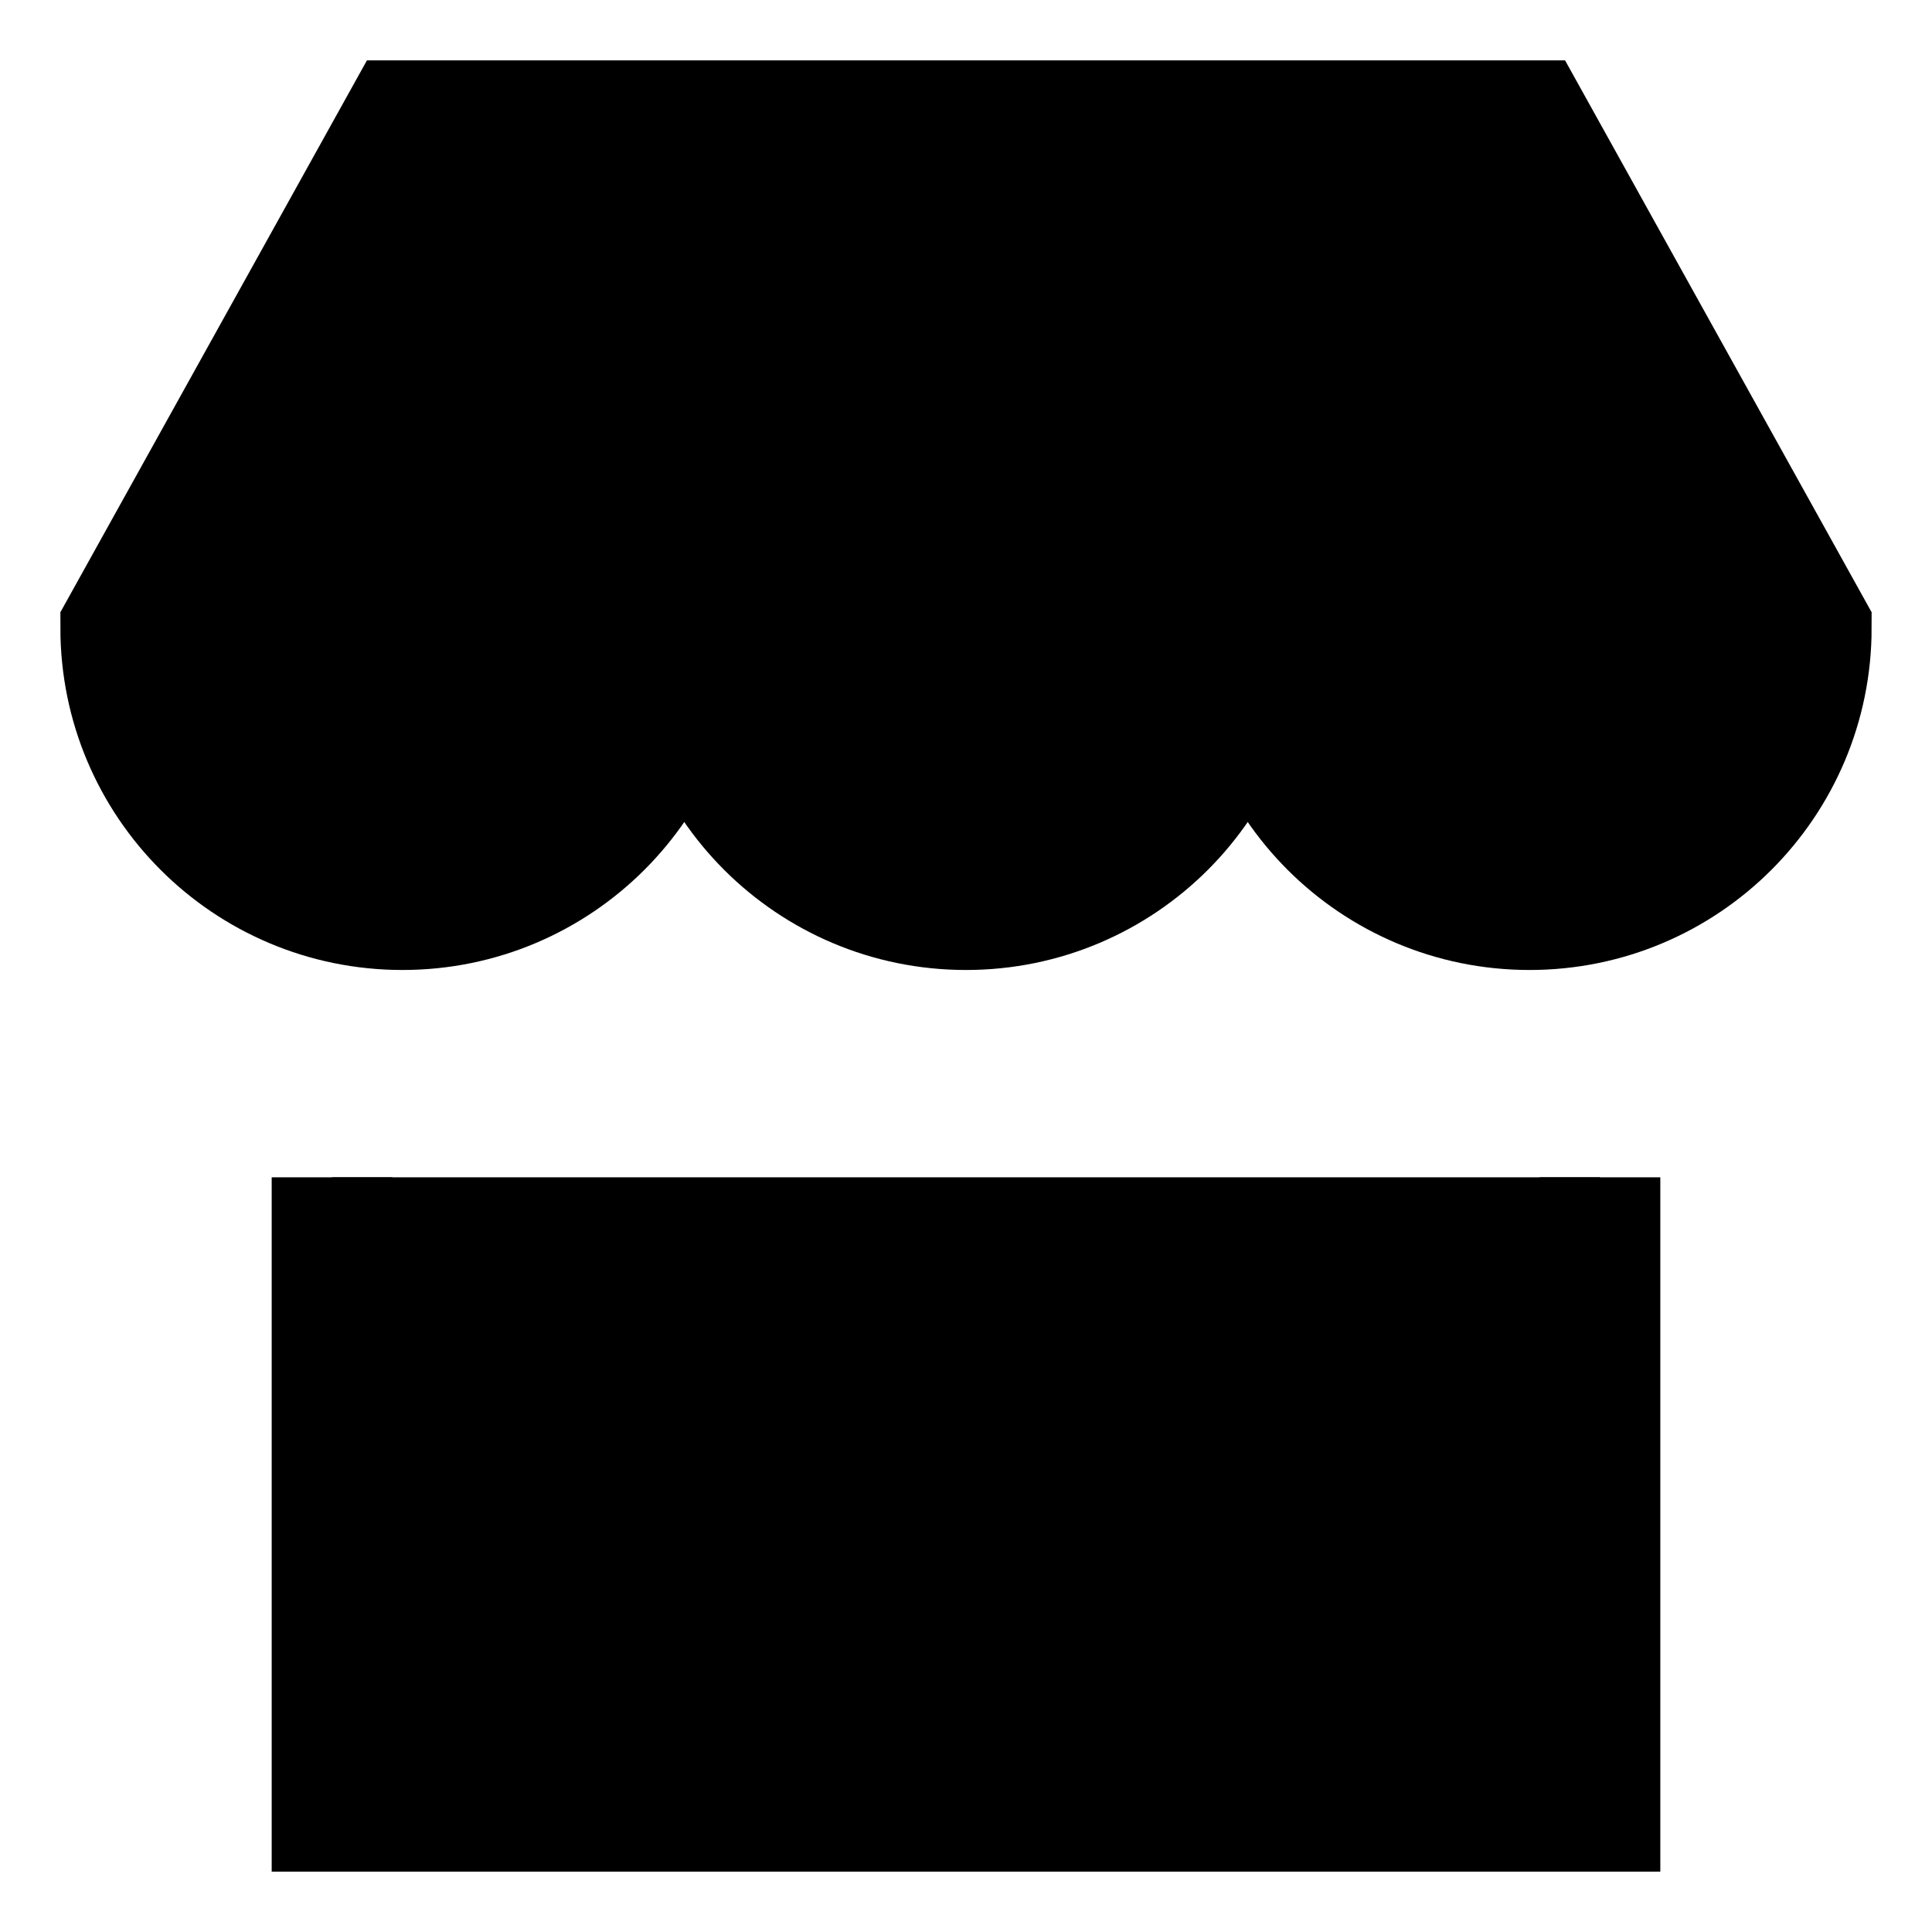
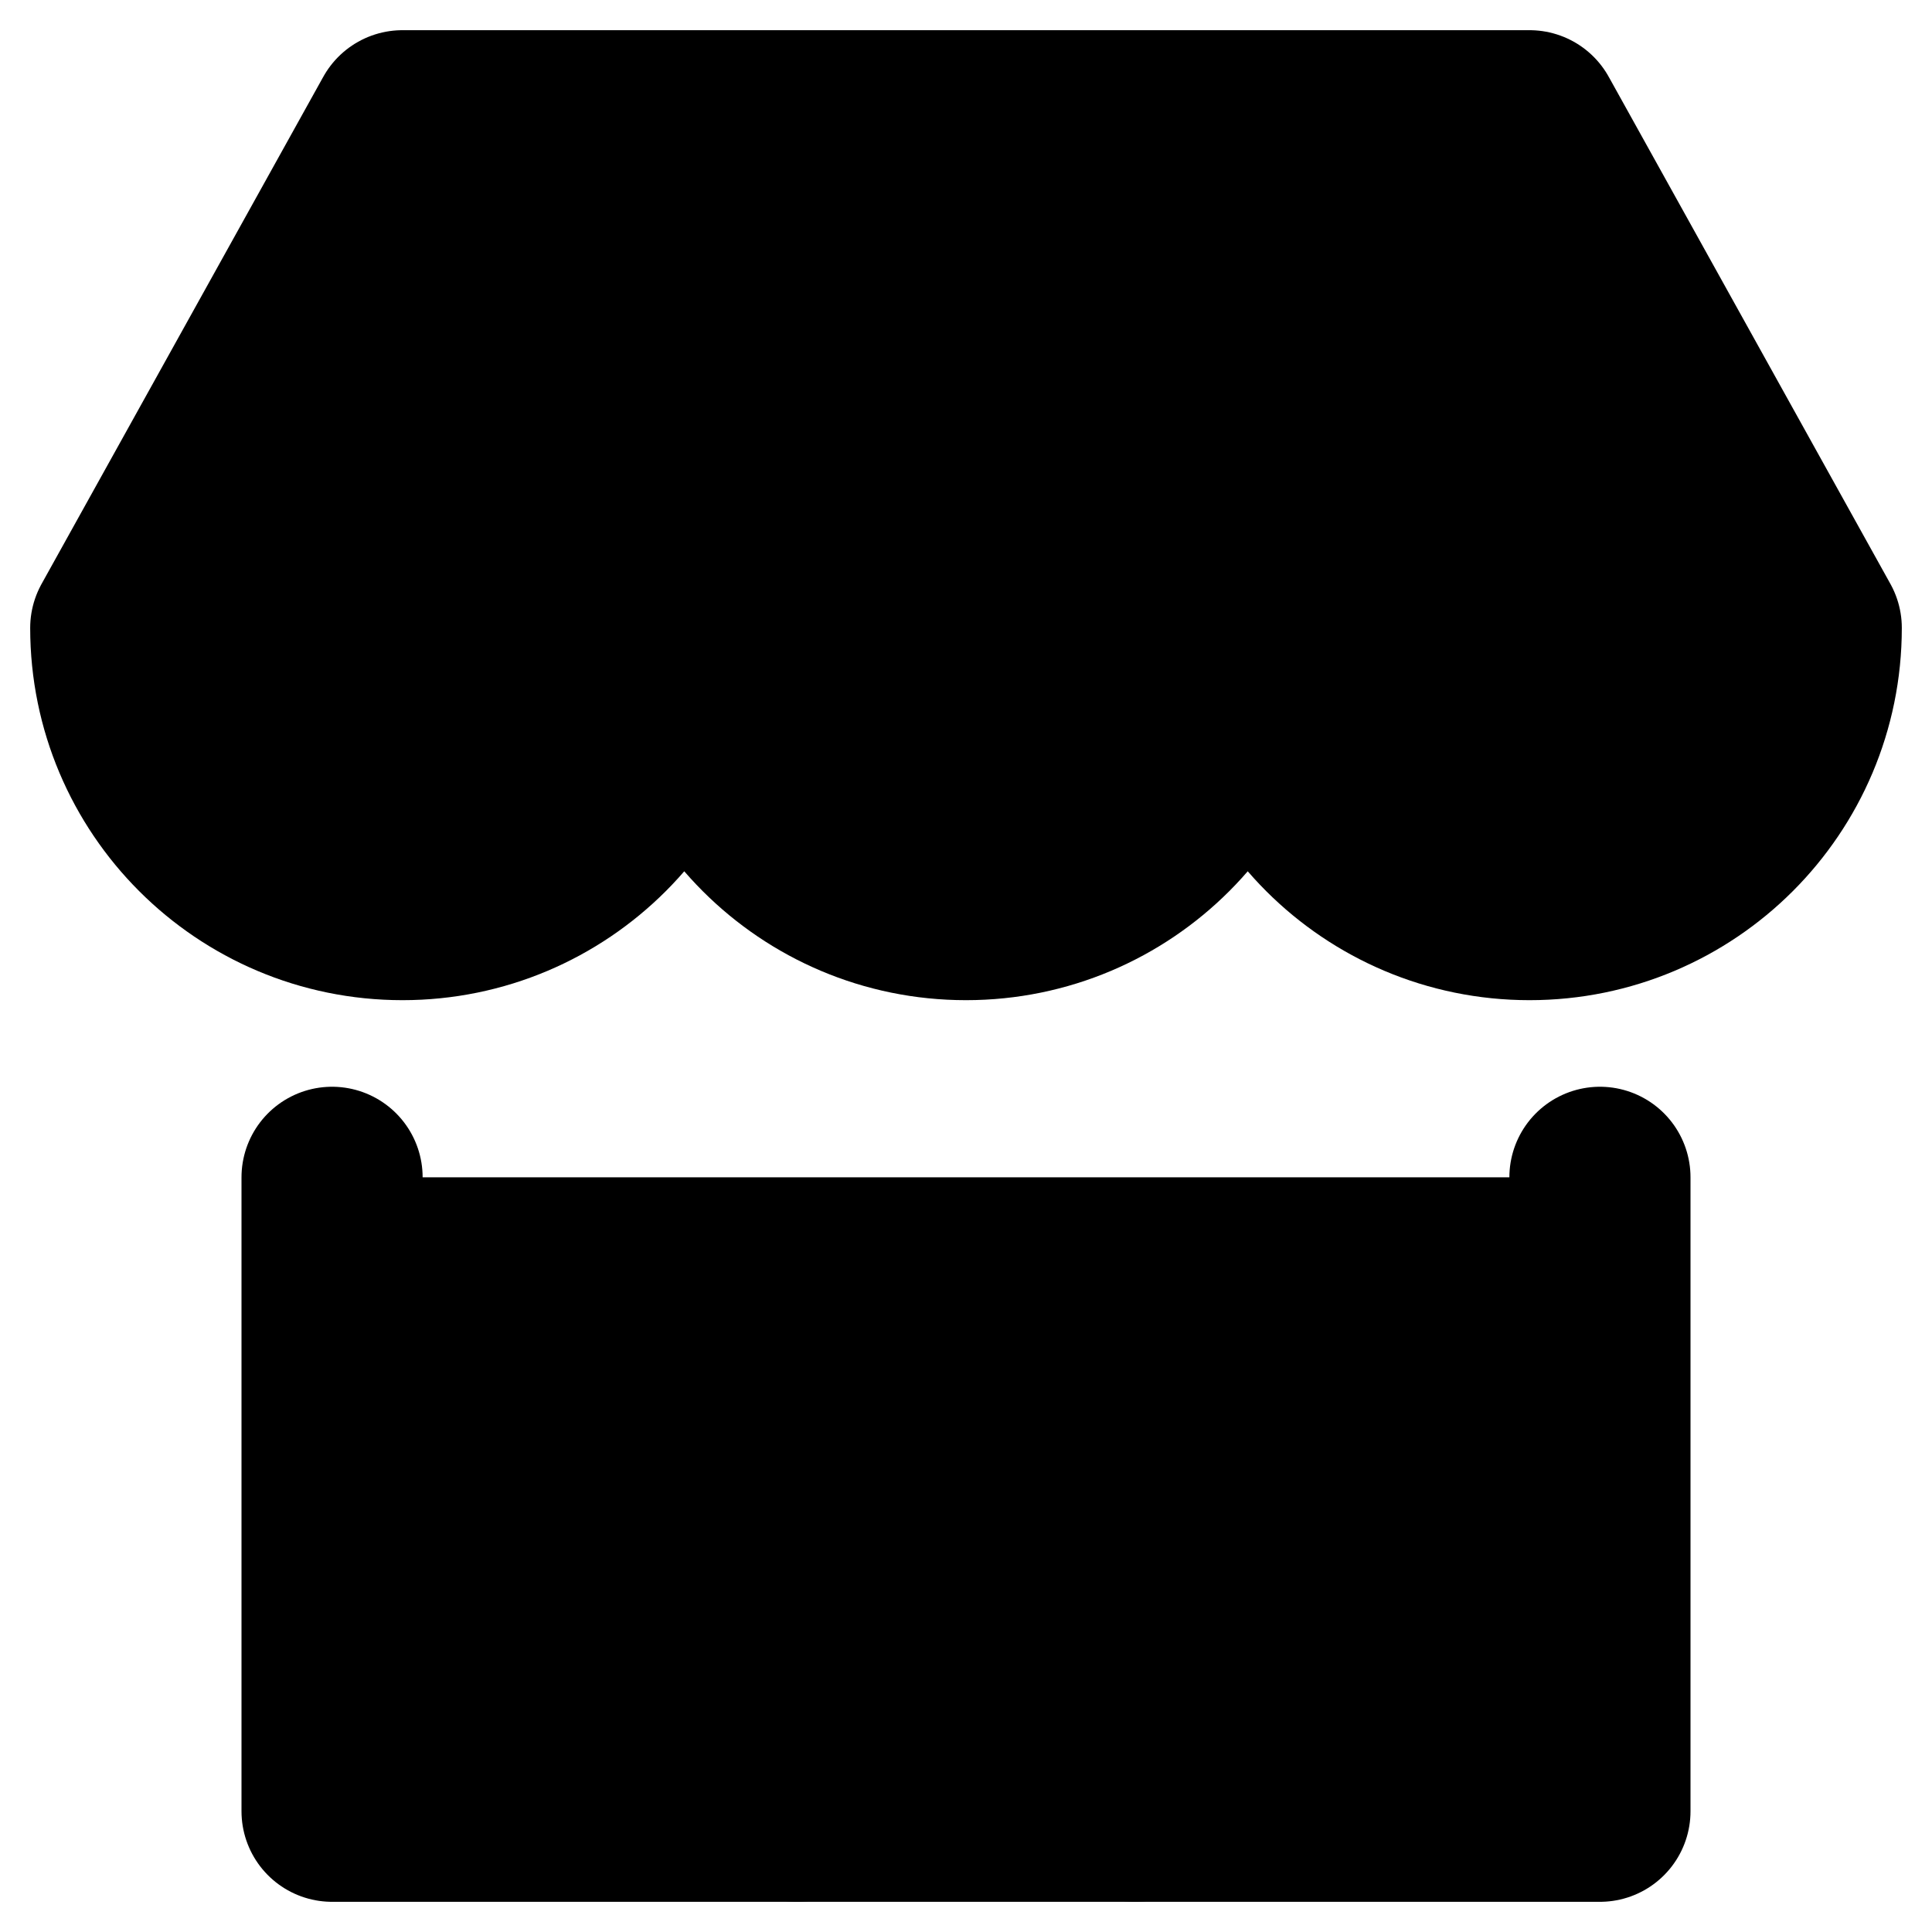
<svg xmlns="http://www.w3.org/2000/svg" viewBox="0 0 16 16">
  <g id="mpa-store">
-     <path d="M12.667 1H3.333L1 5.2C1 6.489 2.044 7.533 3.333 7.533C4.622 7.533 5.667 6.489 5.667 5.2C5.667 6.489 6.711 7.533 8 7.533C9.289 7.533 10.333 6.489 10.333 5.2C10.333 6.489 11.378 7.533 12.667 7.533C13.956 7.533 15 6.489 15 5.2L12.667 1Z" stroke="#000000" strokewidth="1.5" strokemiterlimit="10" strokelinecap="round" strokelinejoin="round" />
-     <path d="M13.25 9.75V15H2.75V9.75" stroke="#000000" strokewidth="1.5" strokemiterlimit="10" strokelinecap="round" strokelinejoin="round" />
-     <path d="M6.6 15V11.267H9.4V15" stroke="#000000" strokewidth="1.5" strokemiterlimit="10" strokelinecap="round" strokelinejoin="round" />
+     <path d="M12.667 1H3.333L1 5.2C1 6.489 2.044 7.533 3.333 7.533C4.622 7.533 5.667 6.489 5.667 5.2C5.667 6.489 6.711 7.533 8 7.533C9.289 7.533 10.333 6.489 10.333 5.2C10.333 6.489 11.378 7.533 12.667 7.533C13.956 7.533 15 6.489 15 5.2L12.667 1Z" stroke="#000000" stroke-width="1.5" stroke-miterlimit="10" stroke-linecap="round" stroke-linejoin="round" />
+     <path d="M13.25 9.75V15H2.75V9.75" stroke="#000000" stroke-width="1.5" stroke-miterlimit="10" stroke-linecap="round" stroke-linejoin="round" />
+     <path d="M6.6 15V11.267H9.4V15" stroke="#000000" stroke-width="1.5" stroke-miterlimit="10" stroke-linecap="round" stroke-linejoin="round" />
  </g>
</svg>
